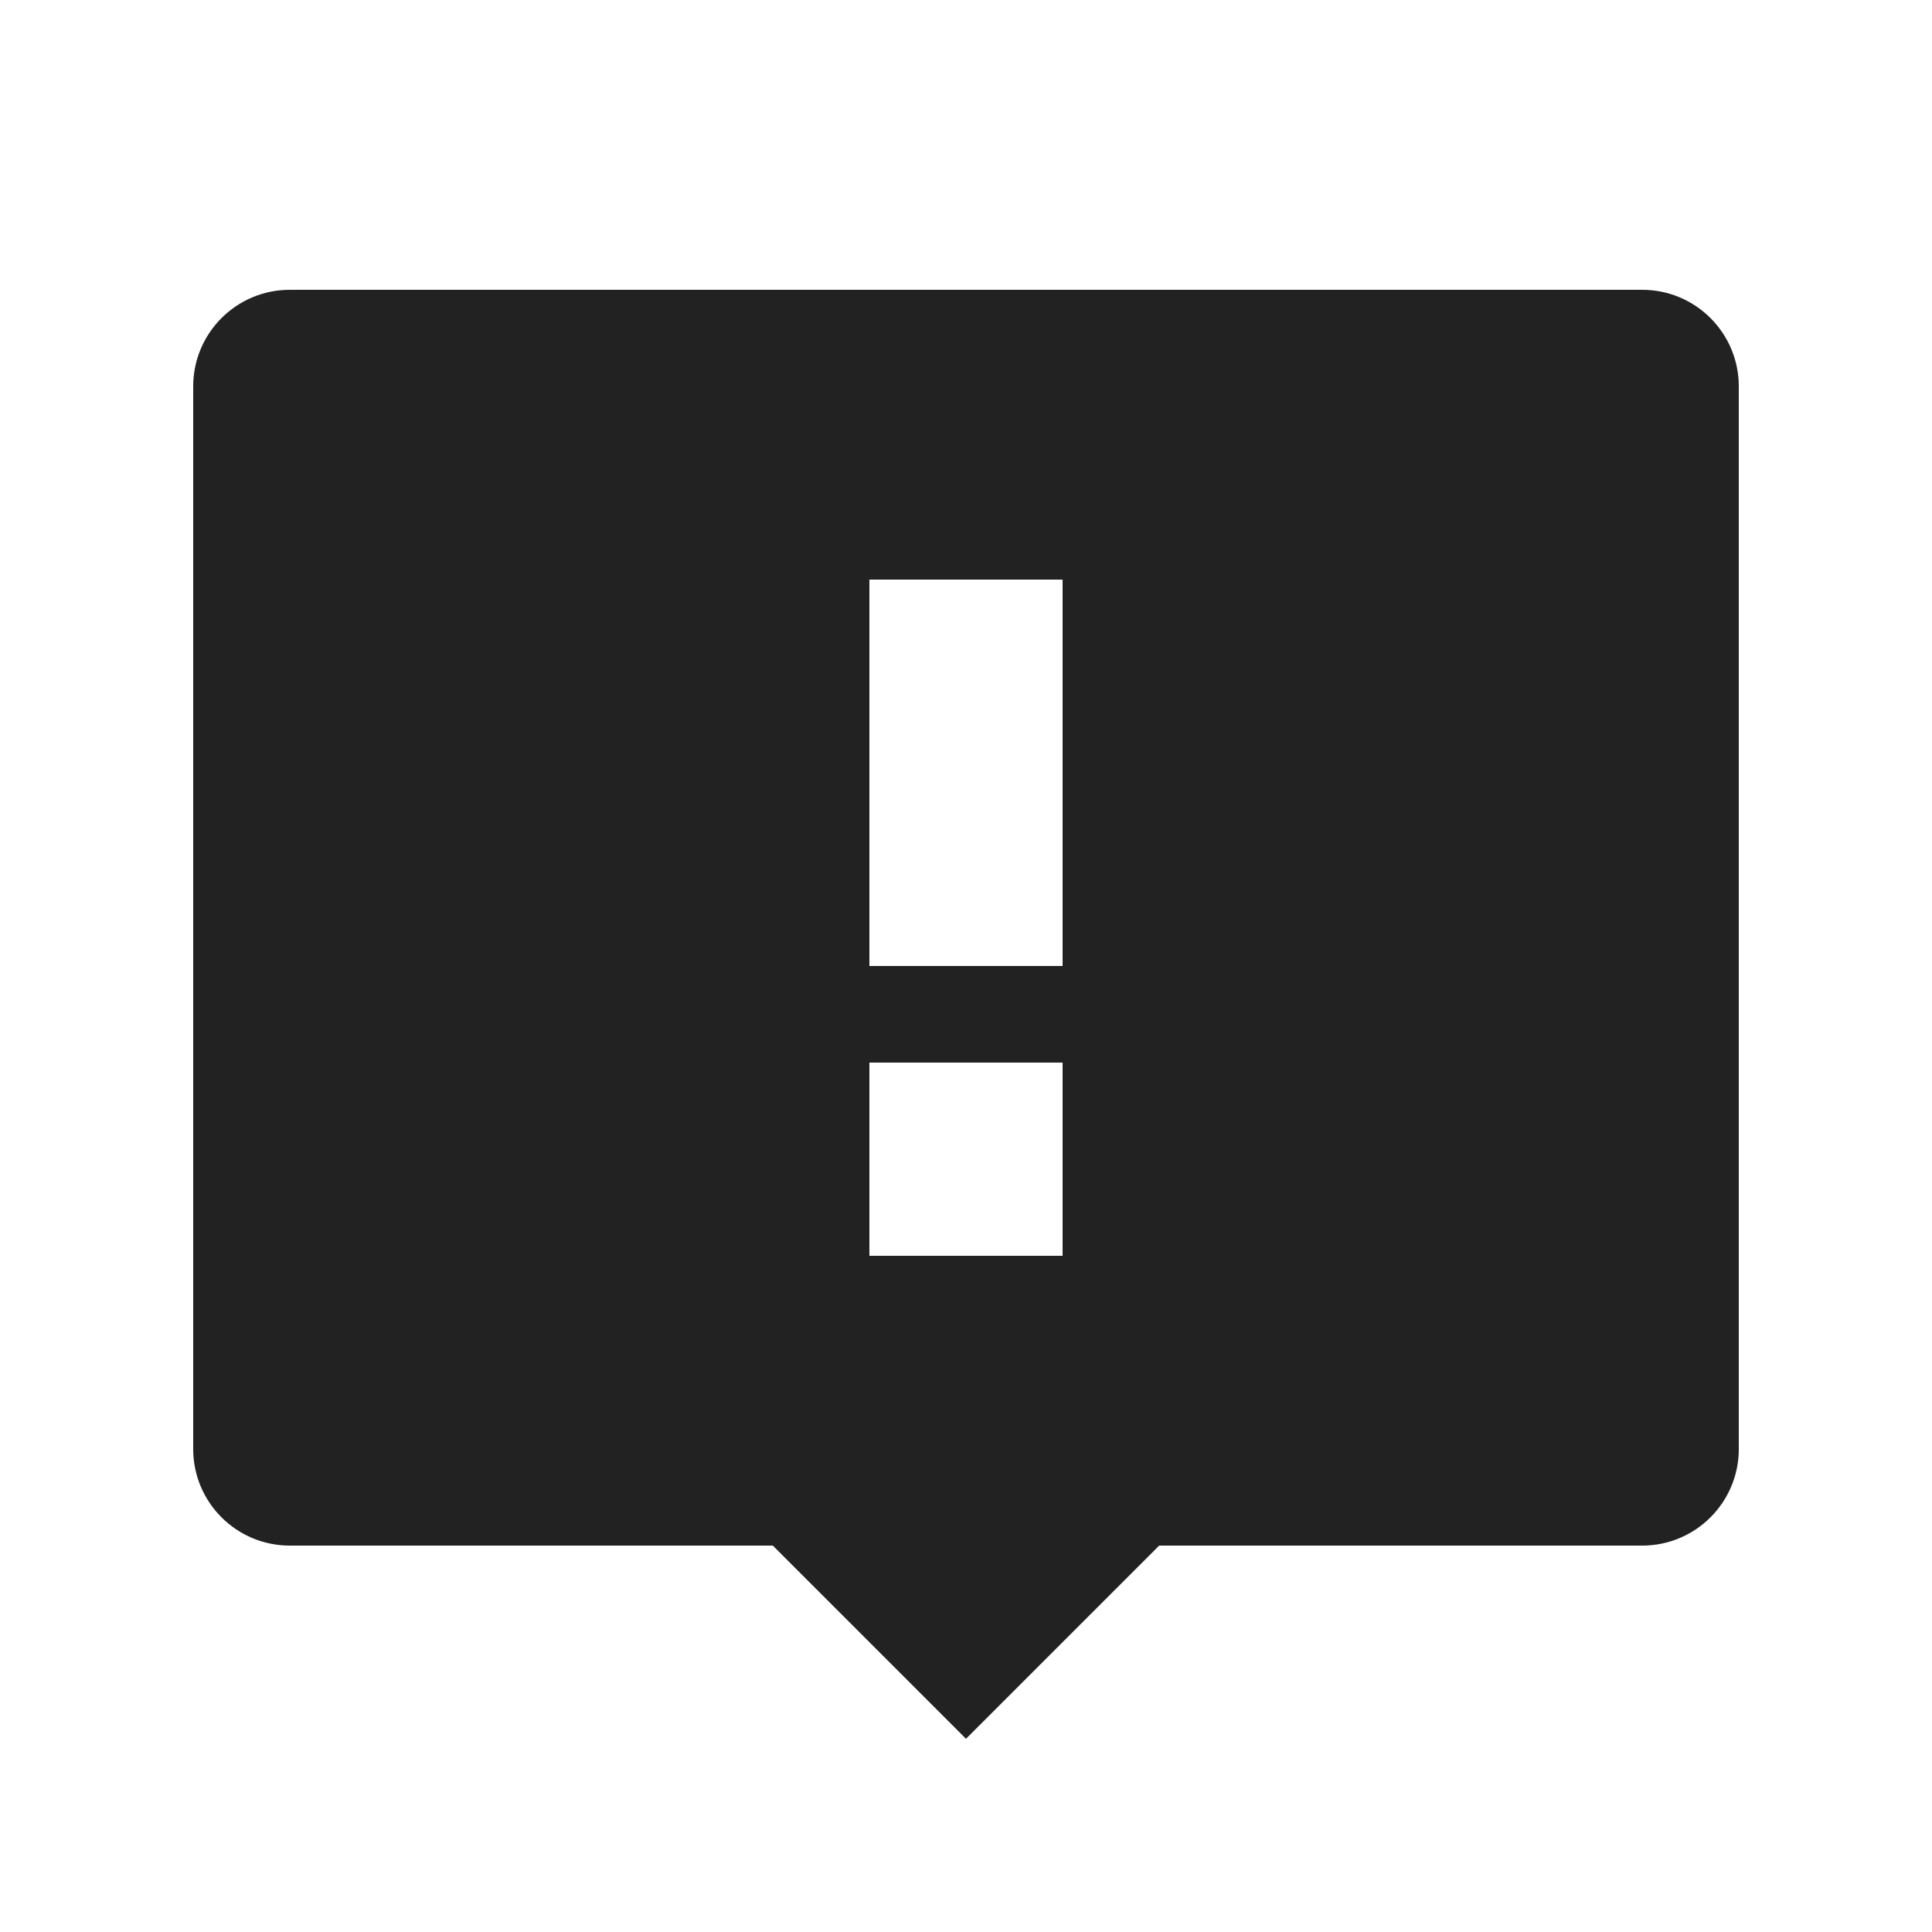
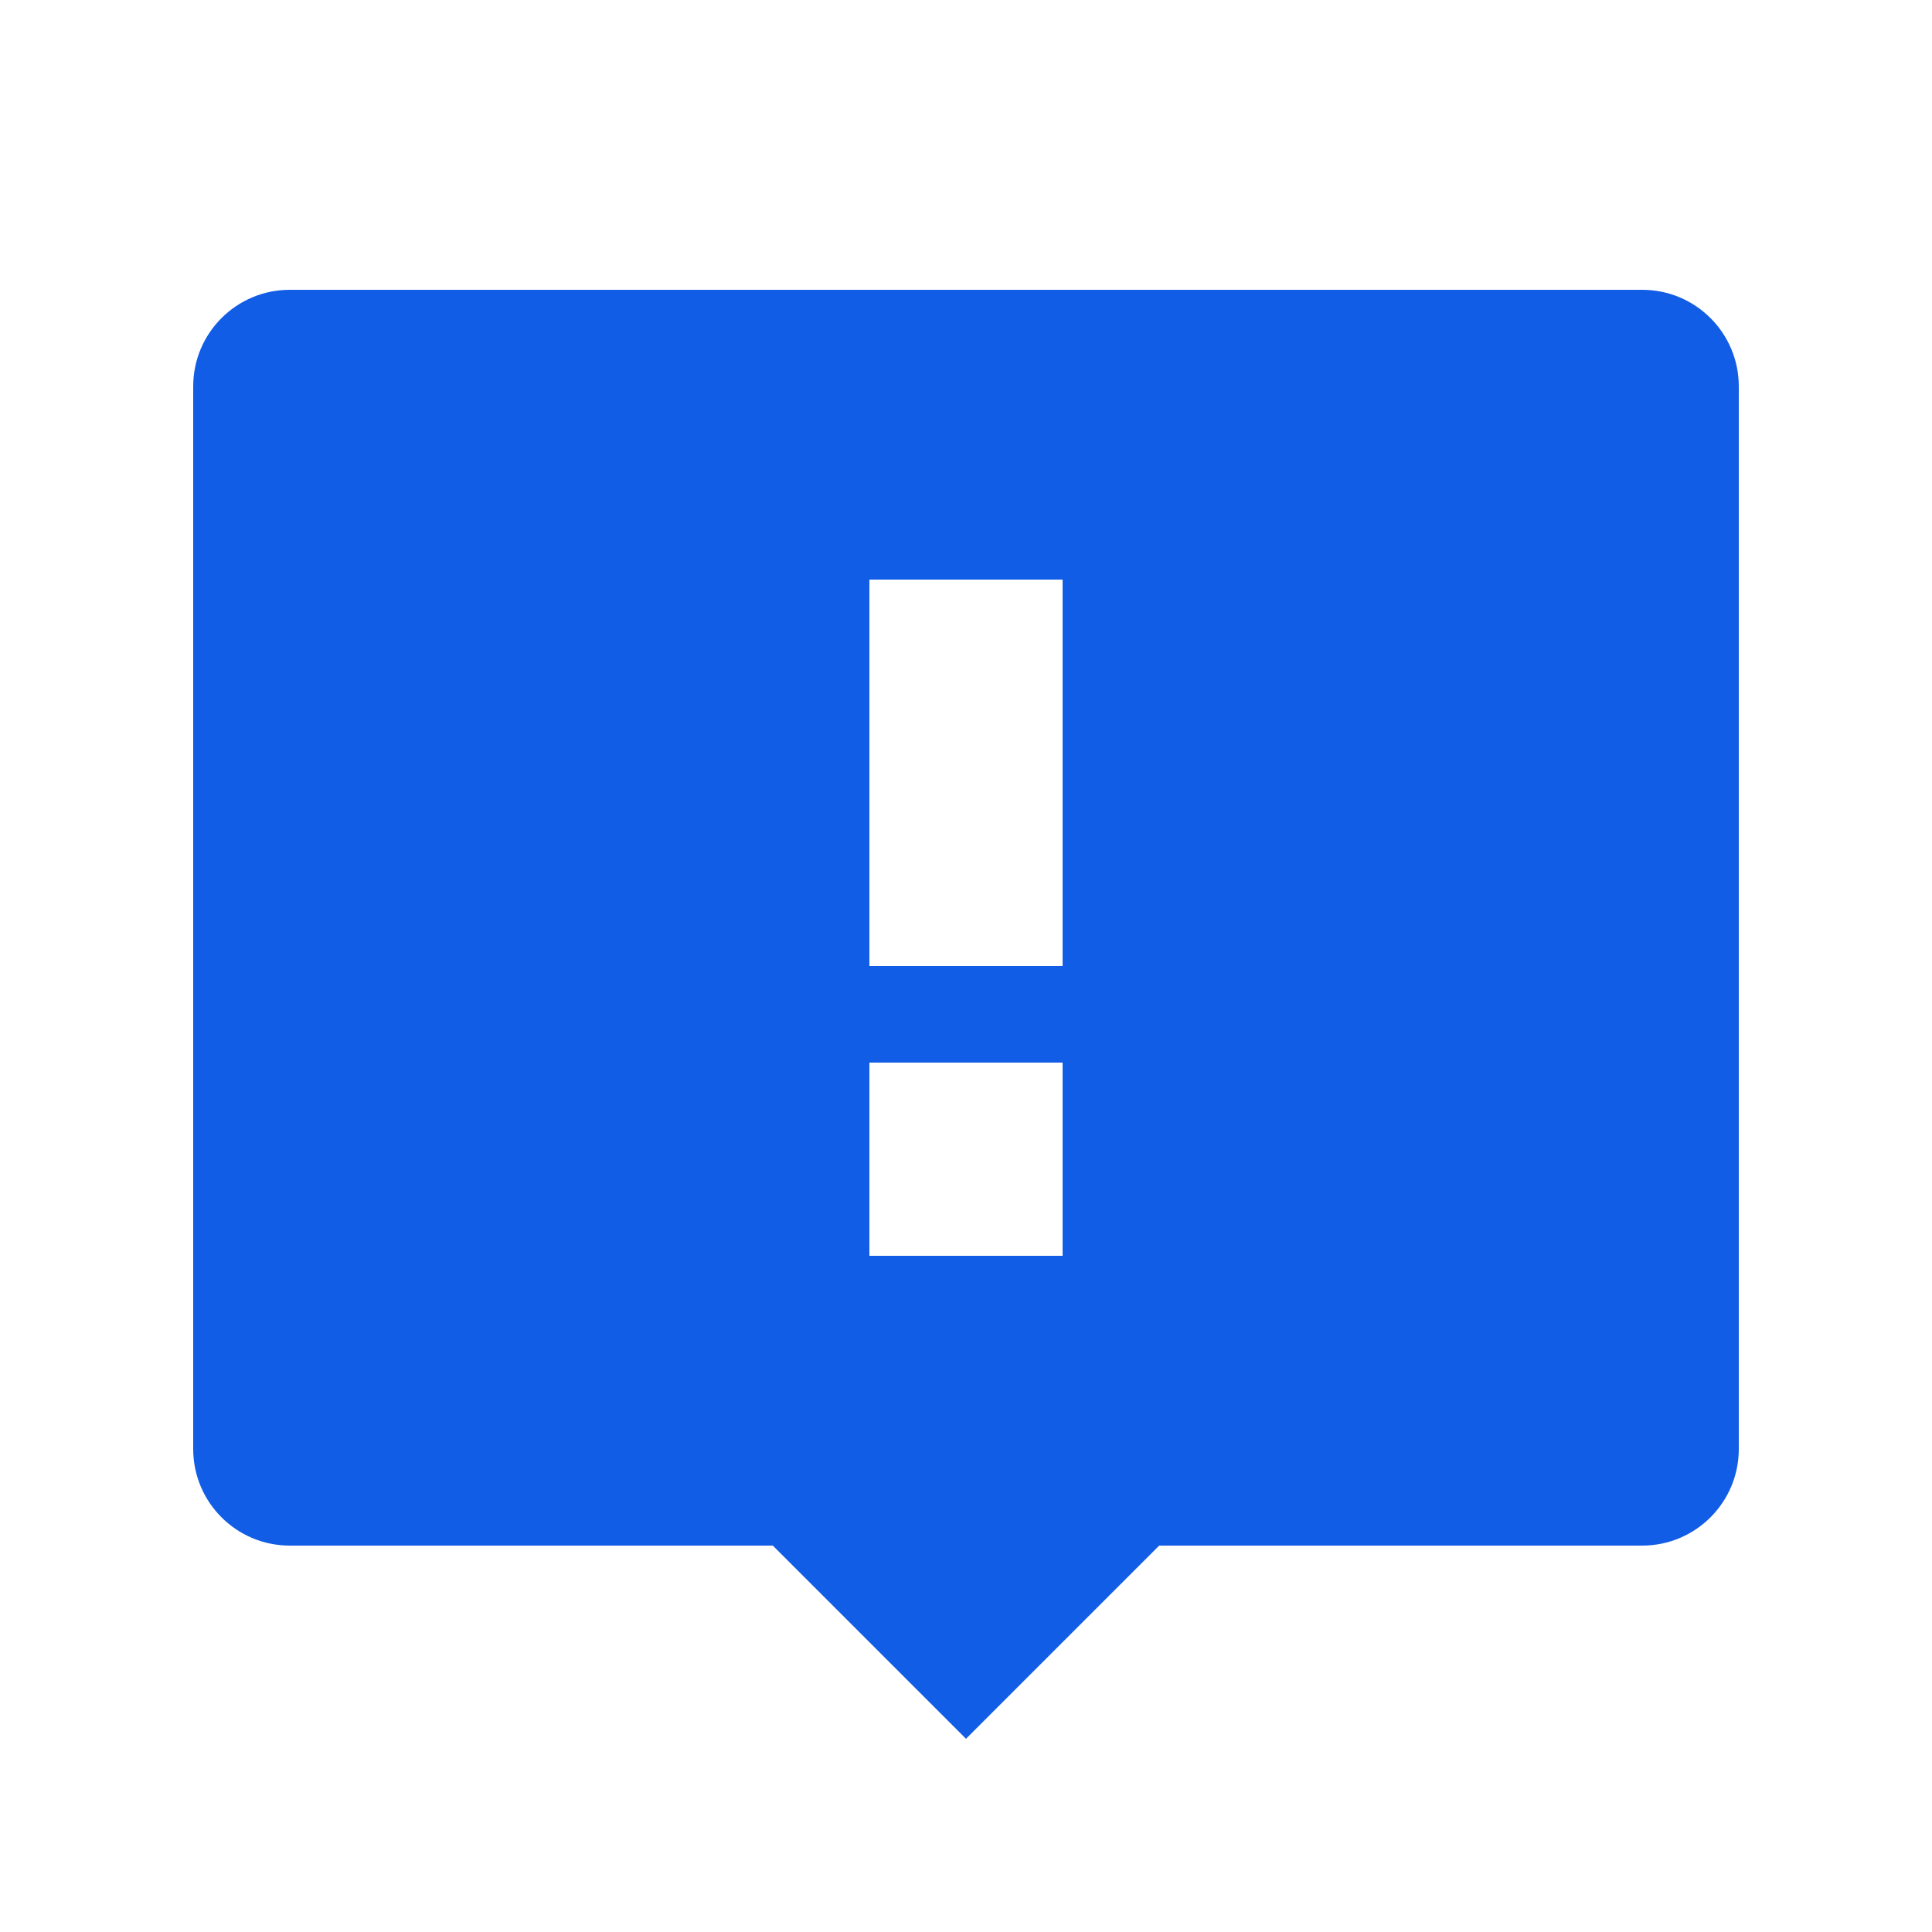
<svg xmlns="http://www.w3.org/2000/svg" width="60" height="60" viewBox="0 0 60 60" fill="none">
-   <path fill-rule="evenodd" clip-rule="evenodd" d="M6 12C6 10.343 7.343 9 9 9H51C52.657 9 54 10.343 54 12V45C54 46.657 52.657 48 51 48H36L30 54L24 48H9C7.343 48 6 46.657 6 45V12ZM27 18V30H33V18H27ZM27 39V33H33V39H27Z" fill="#222222" />
+   <path fill-rule="evenodd" clip-rule="evenodd" d="M6 12C6 10.343 7.343 9 9 9H51C52.657 9 54 10.343 54 12V45C54 46.657 52.657 48 51 48H36L30 54L24 48H9C7.343 48 6 46.657 6 45V12ZM27 18V30H33V18H27ZM27 39V33H33V39H27Z" fill="#125DE6" />
</svg>
